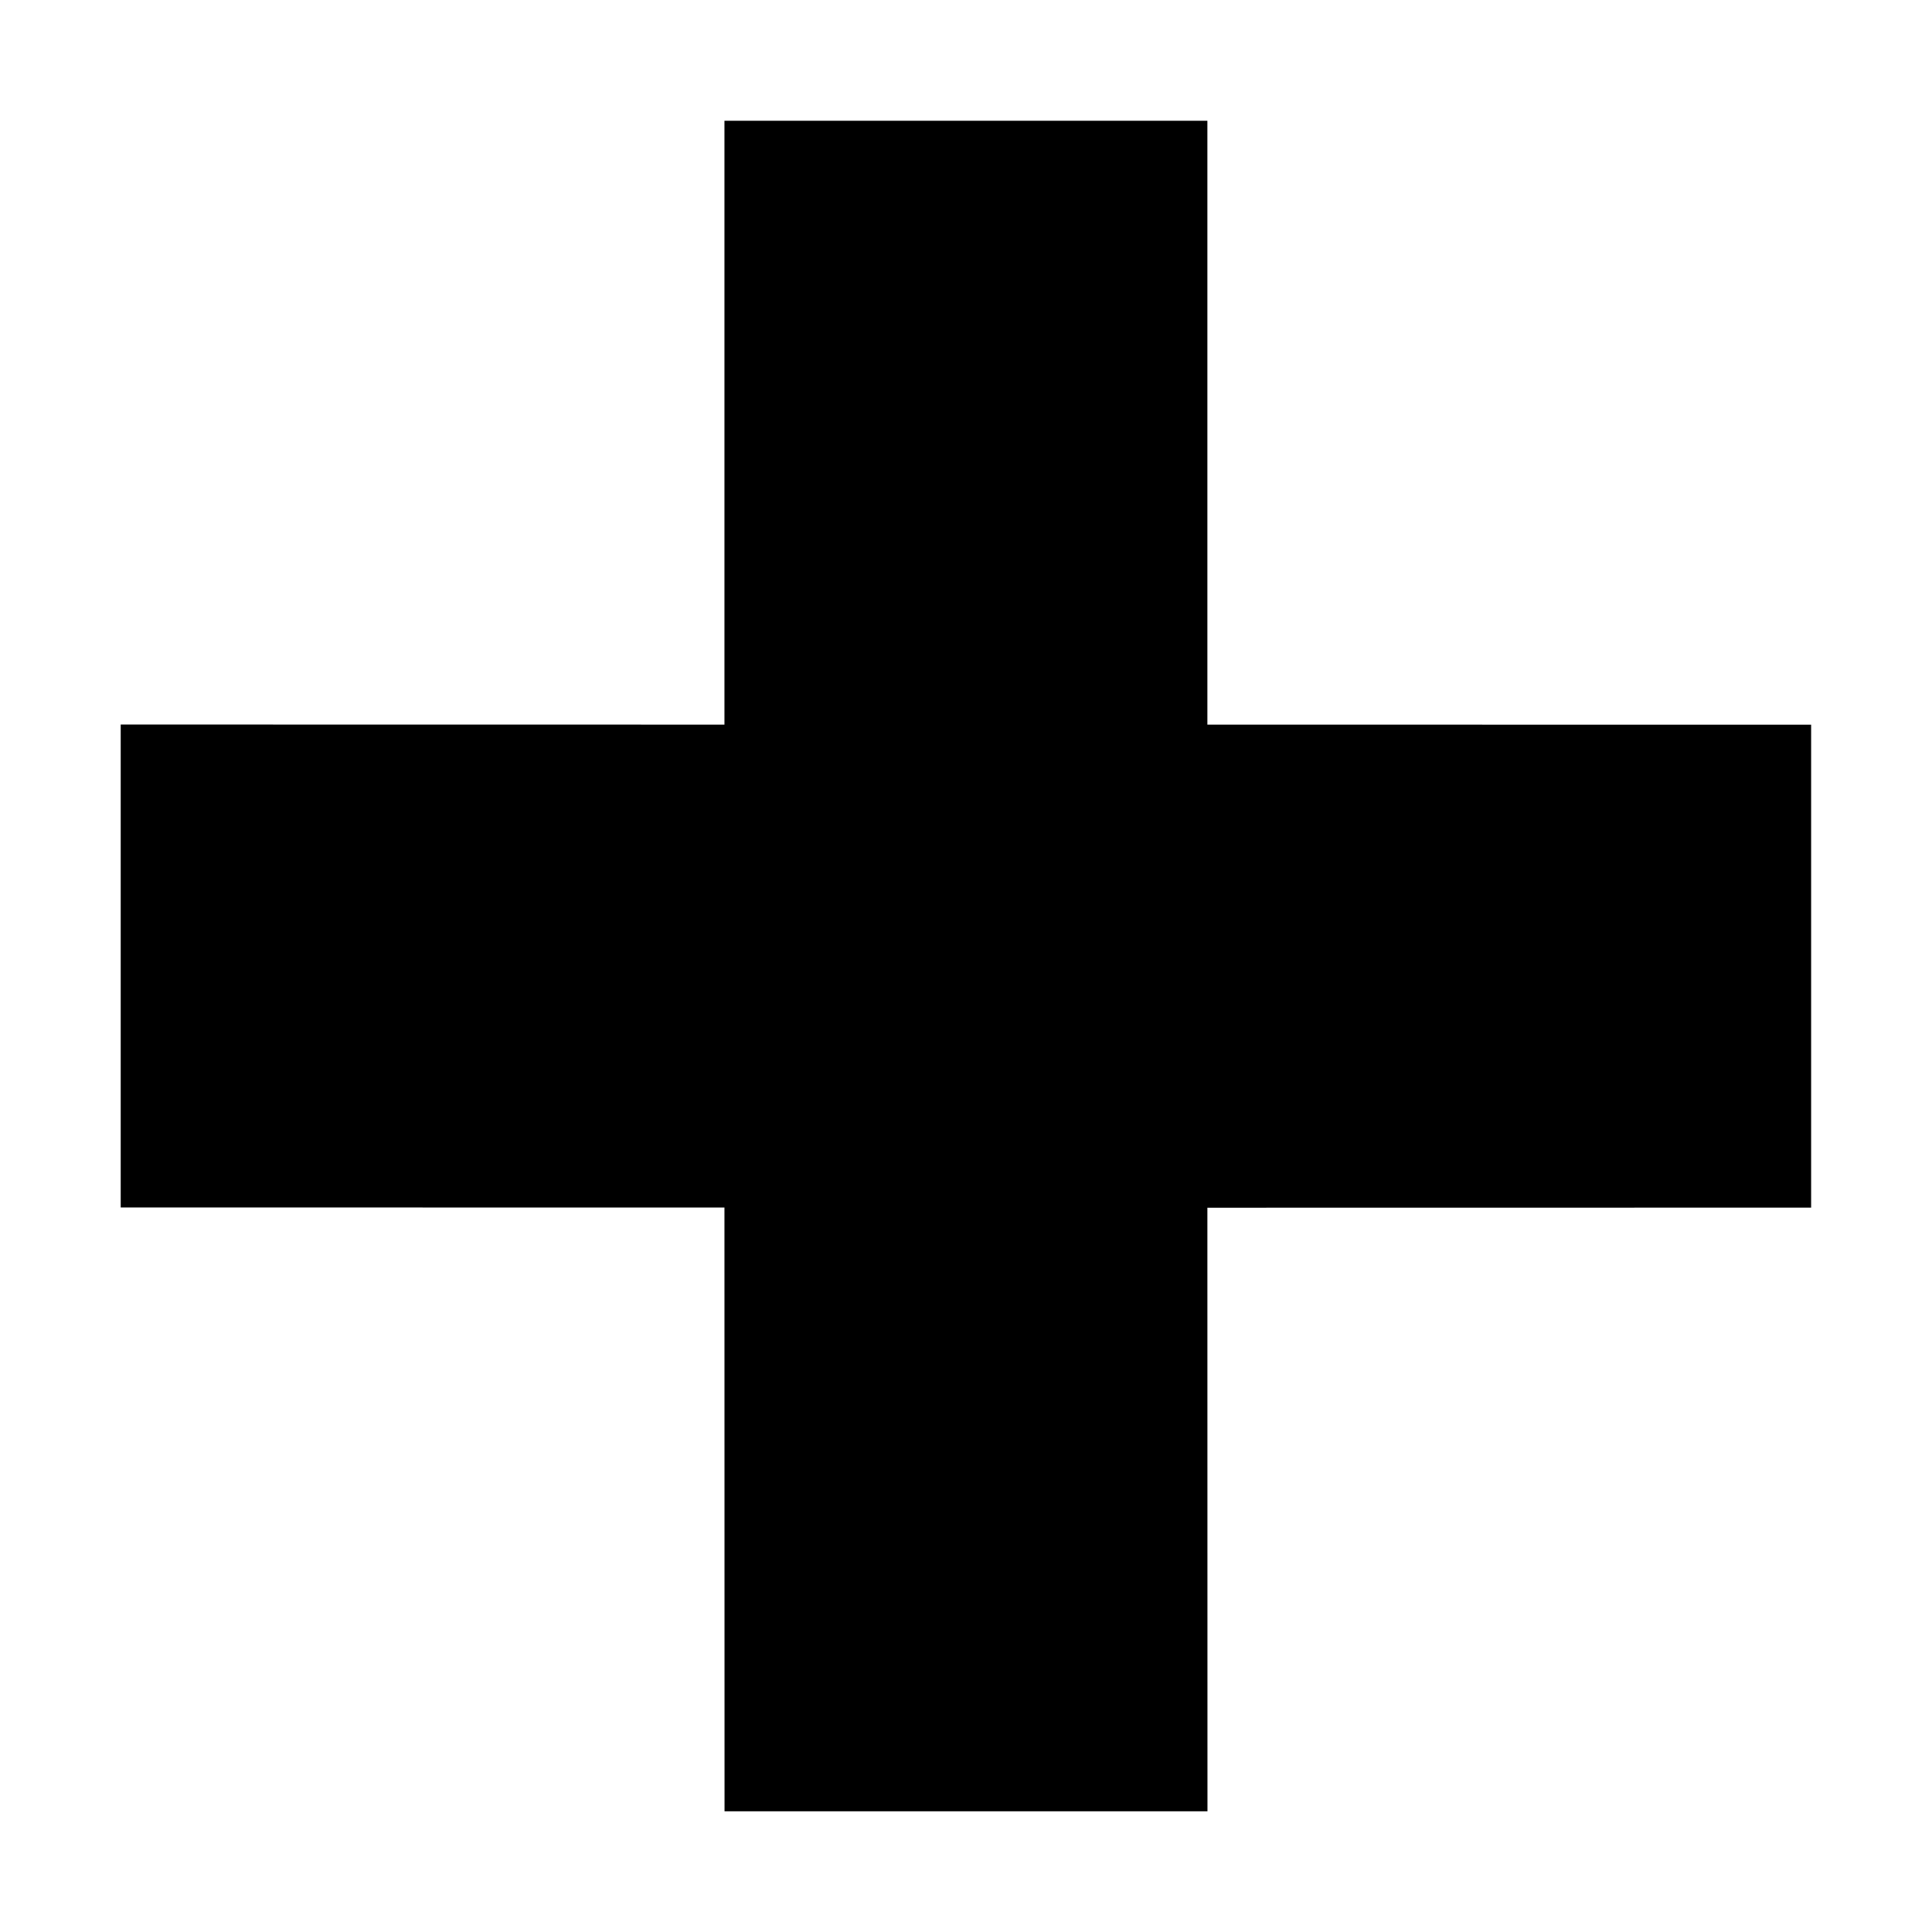
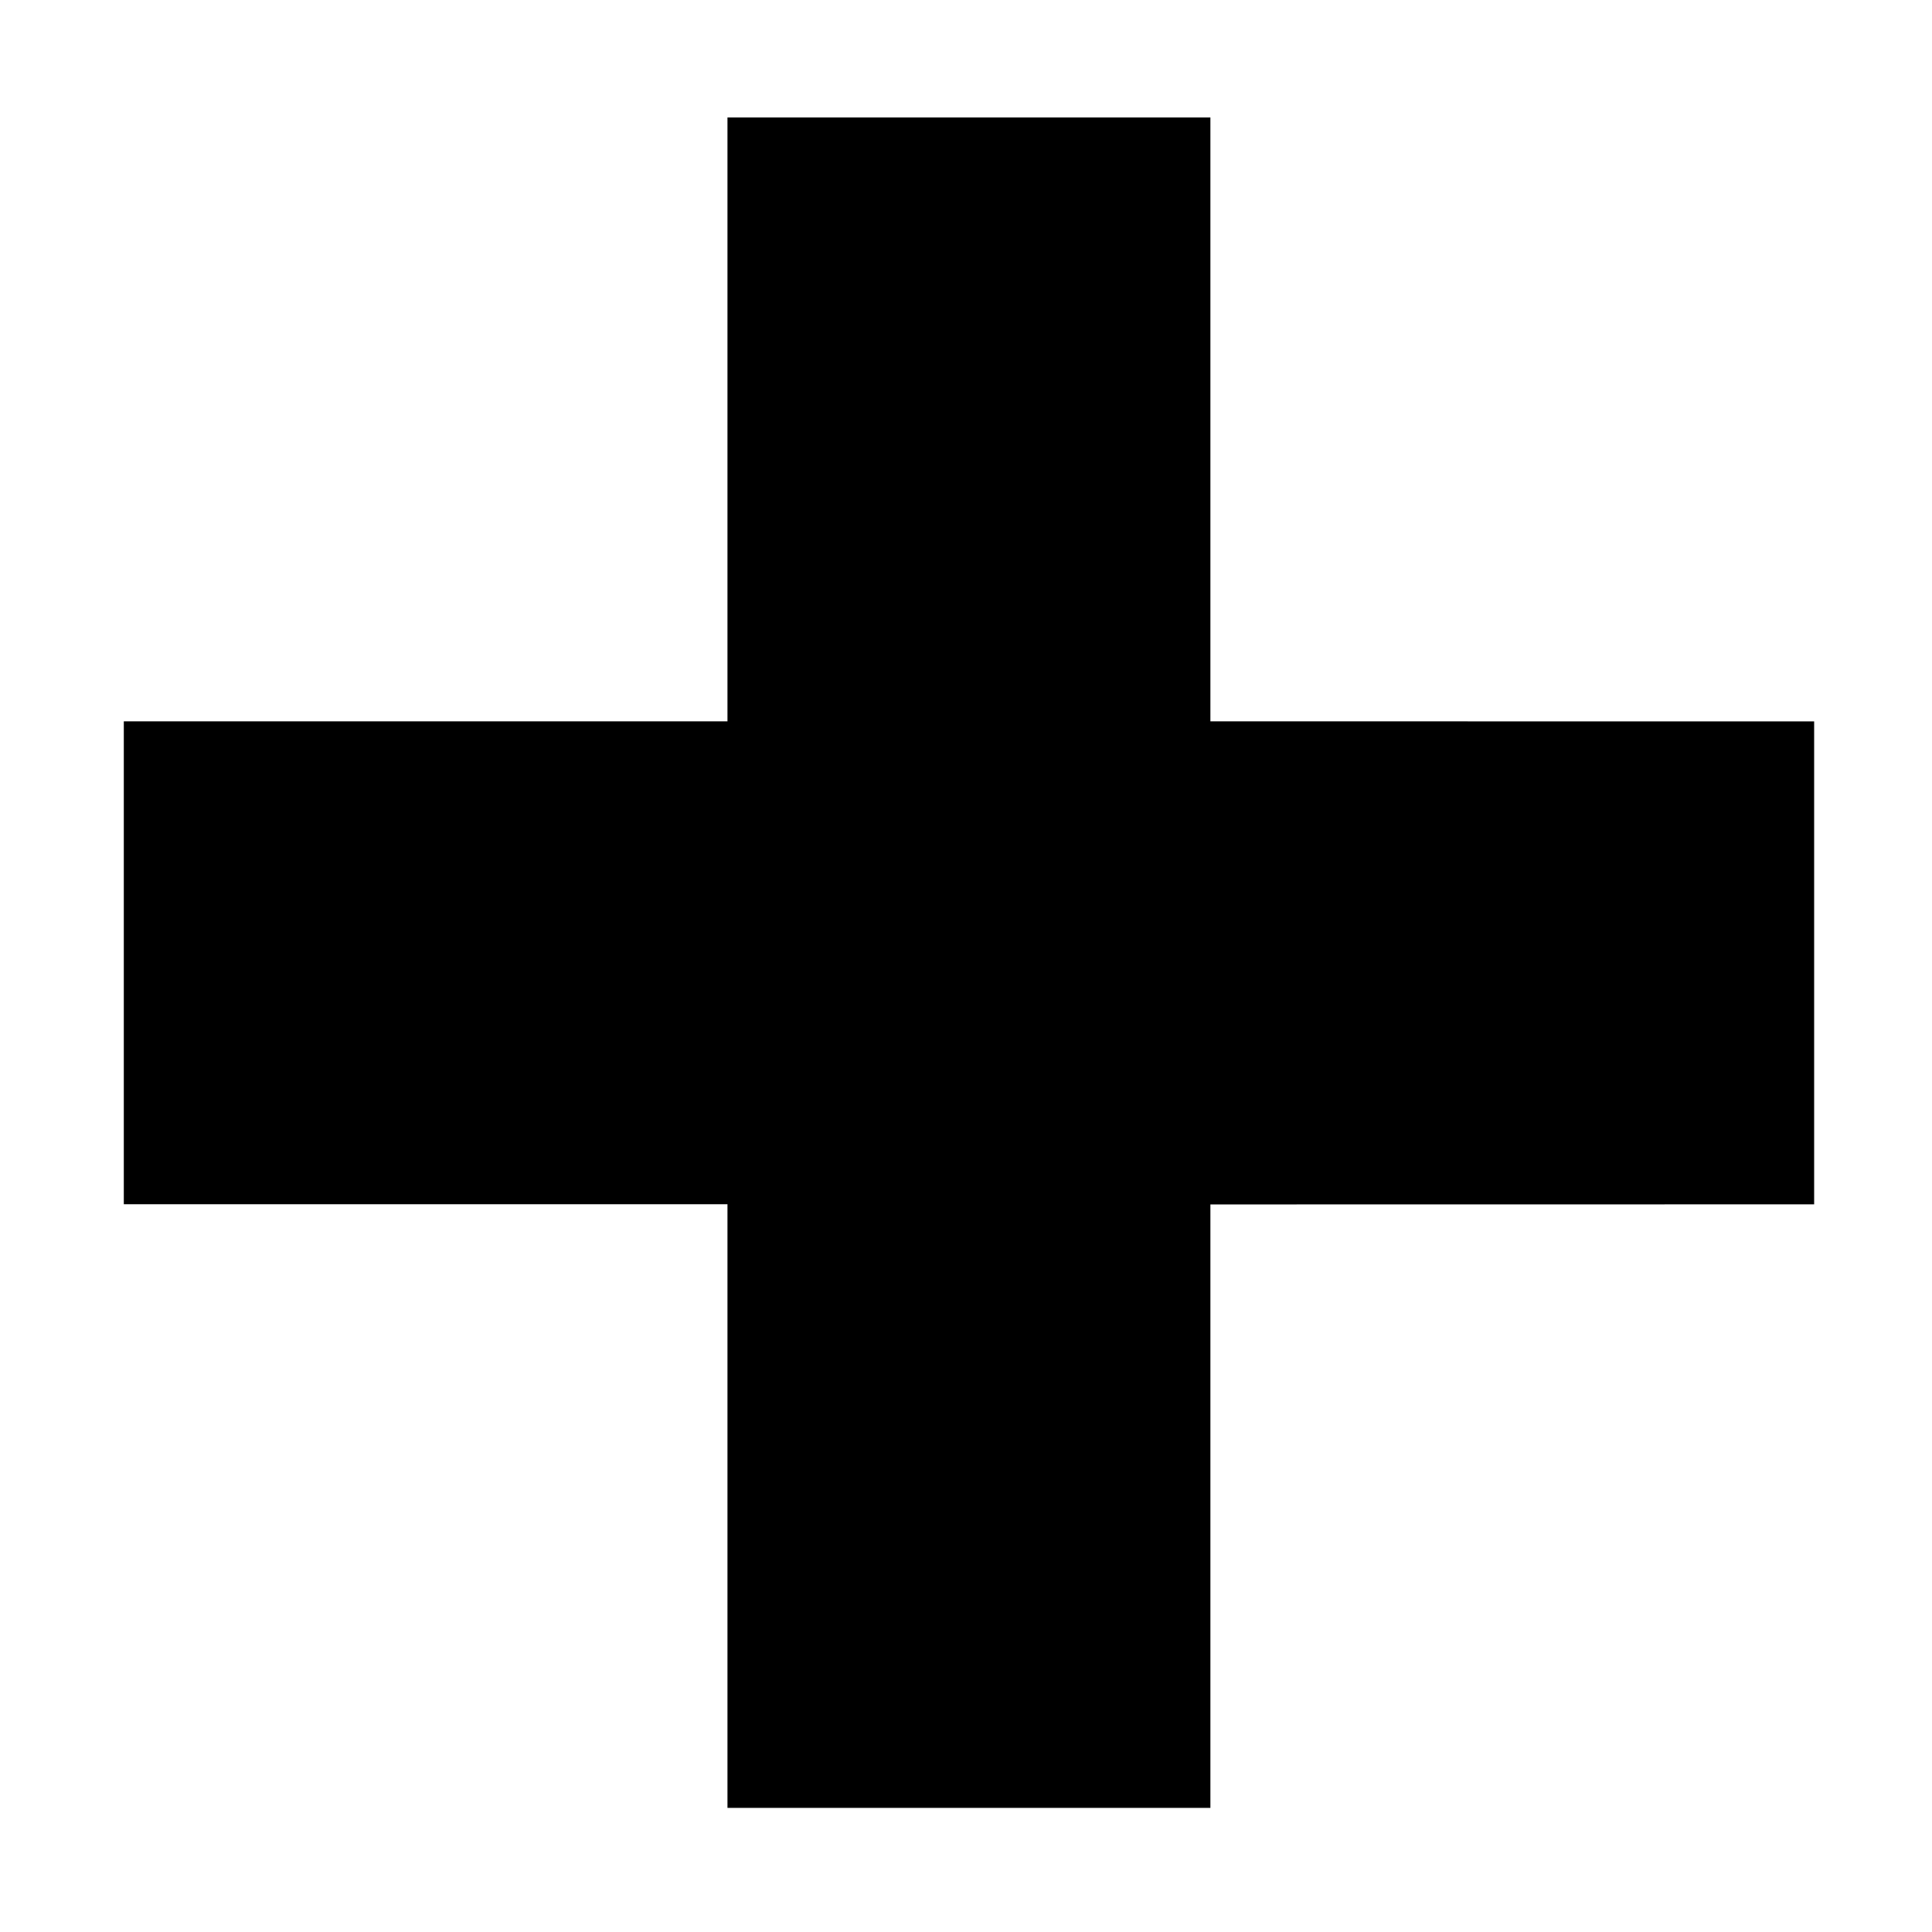
- <svg xmlns="http://www.w3.org/2000/svg" height="16" width="16" version="1.1" id="svg2">
-   <defs id="defs10" />
-   <g transform="matrix(-0.7071068,-0.7071068,0.7071068,-0.7071068,-724.8455,752.1592)" id="g4">
-     <path id="path2989" d="m 1.636,1040.864 2.828,-2.828 3.536,3.535 3.536,-3.535 2.828,2.828 -3.536,3.535 3.536,3.536 -2.828,2.828 -3.536,-3.536 -3.536,3.535 -2.828,-2.828 3.535,-3.536 z" />
+ <svg xmlns="http://www.w3.org/2000/svg" height="16" width="16" version="1.1">
+   <g transform="matrix(-.70711 -.70711 .70711 -.70711 -724.85 752.16)">
+     <path d="m1.636 1040.9 2.828-2.828 3.535 3.535 3.535-3.535 2.828 2.828-3.535 3.535 3.536 3.536-2.828 2.828-3.536-3.536-3.536 3.535-2.828-2.828 3.535-3.536z" />
  </g>
</svg>
